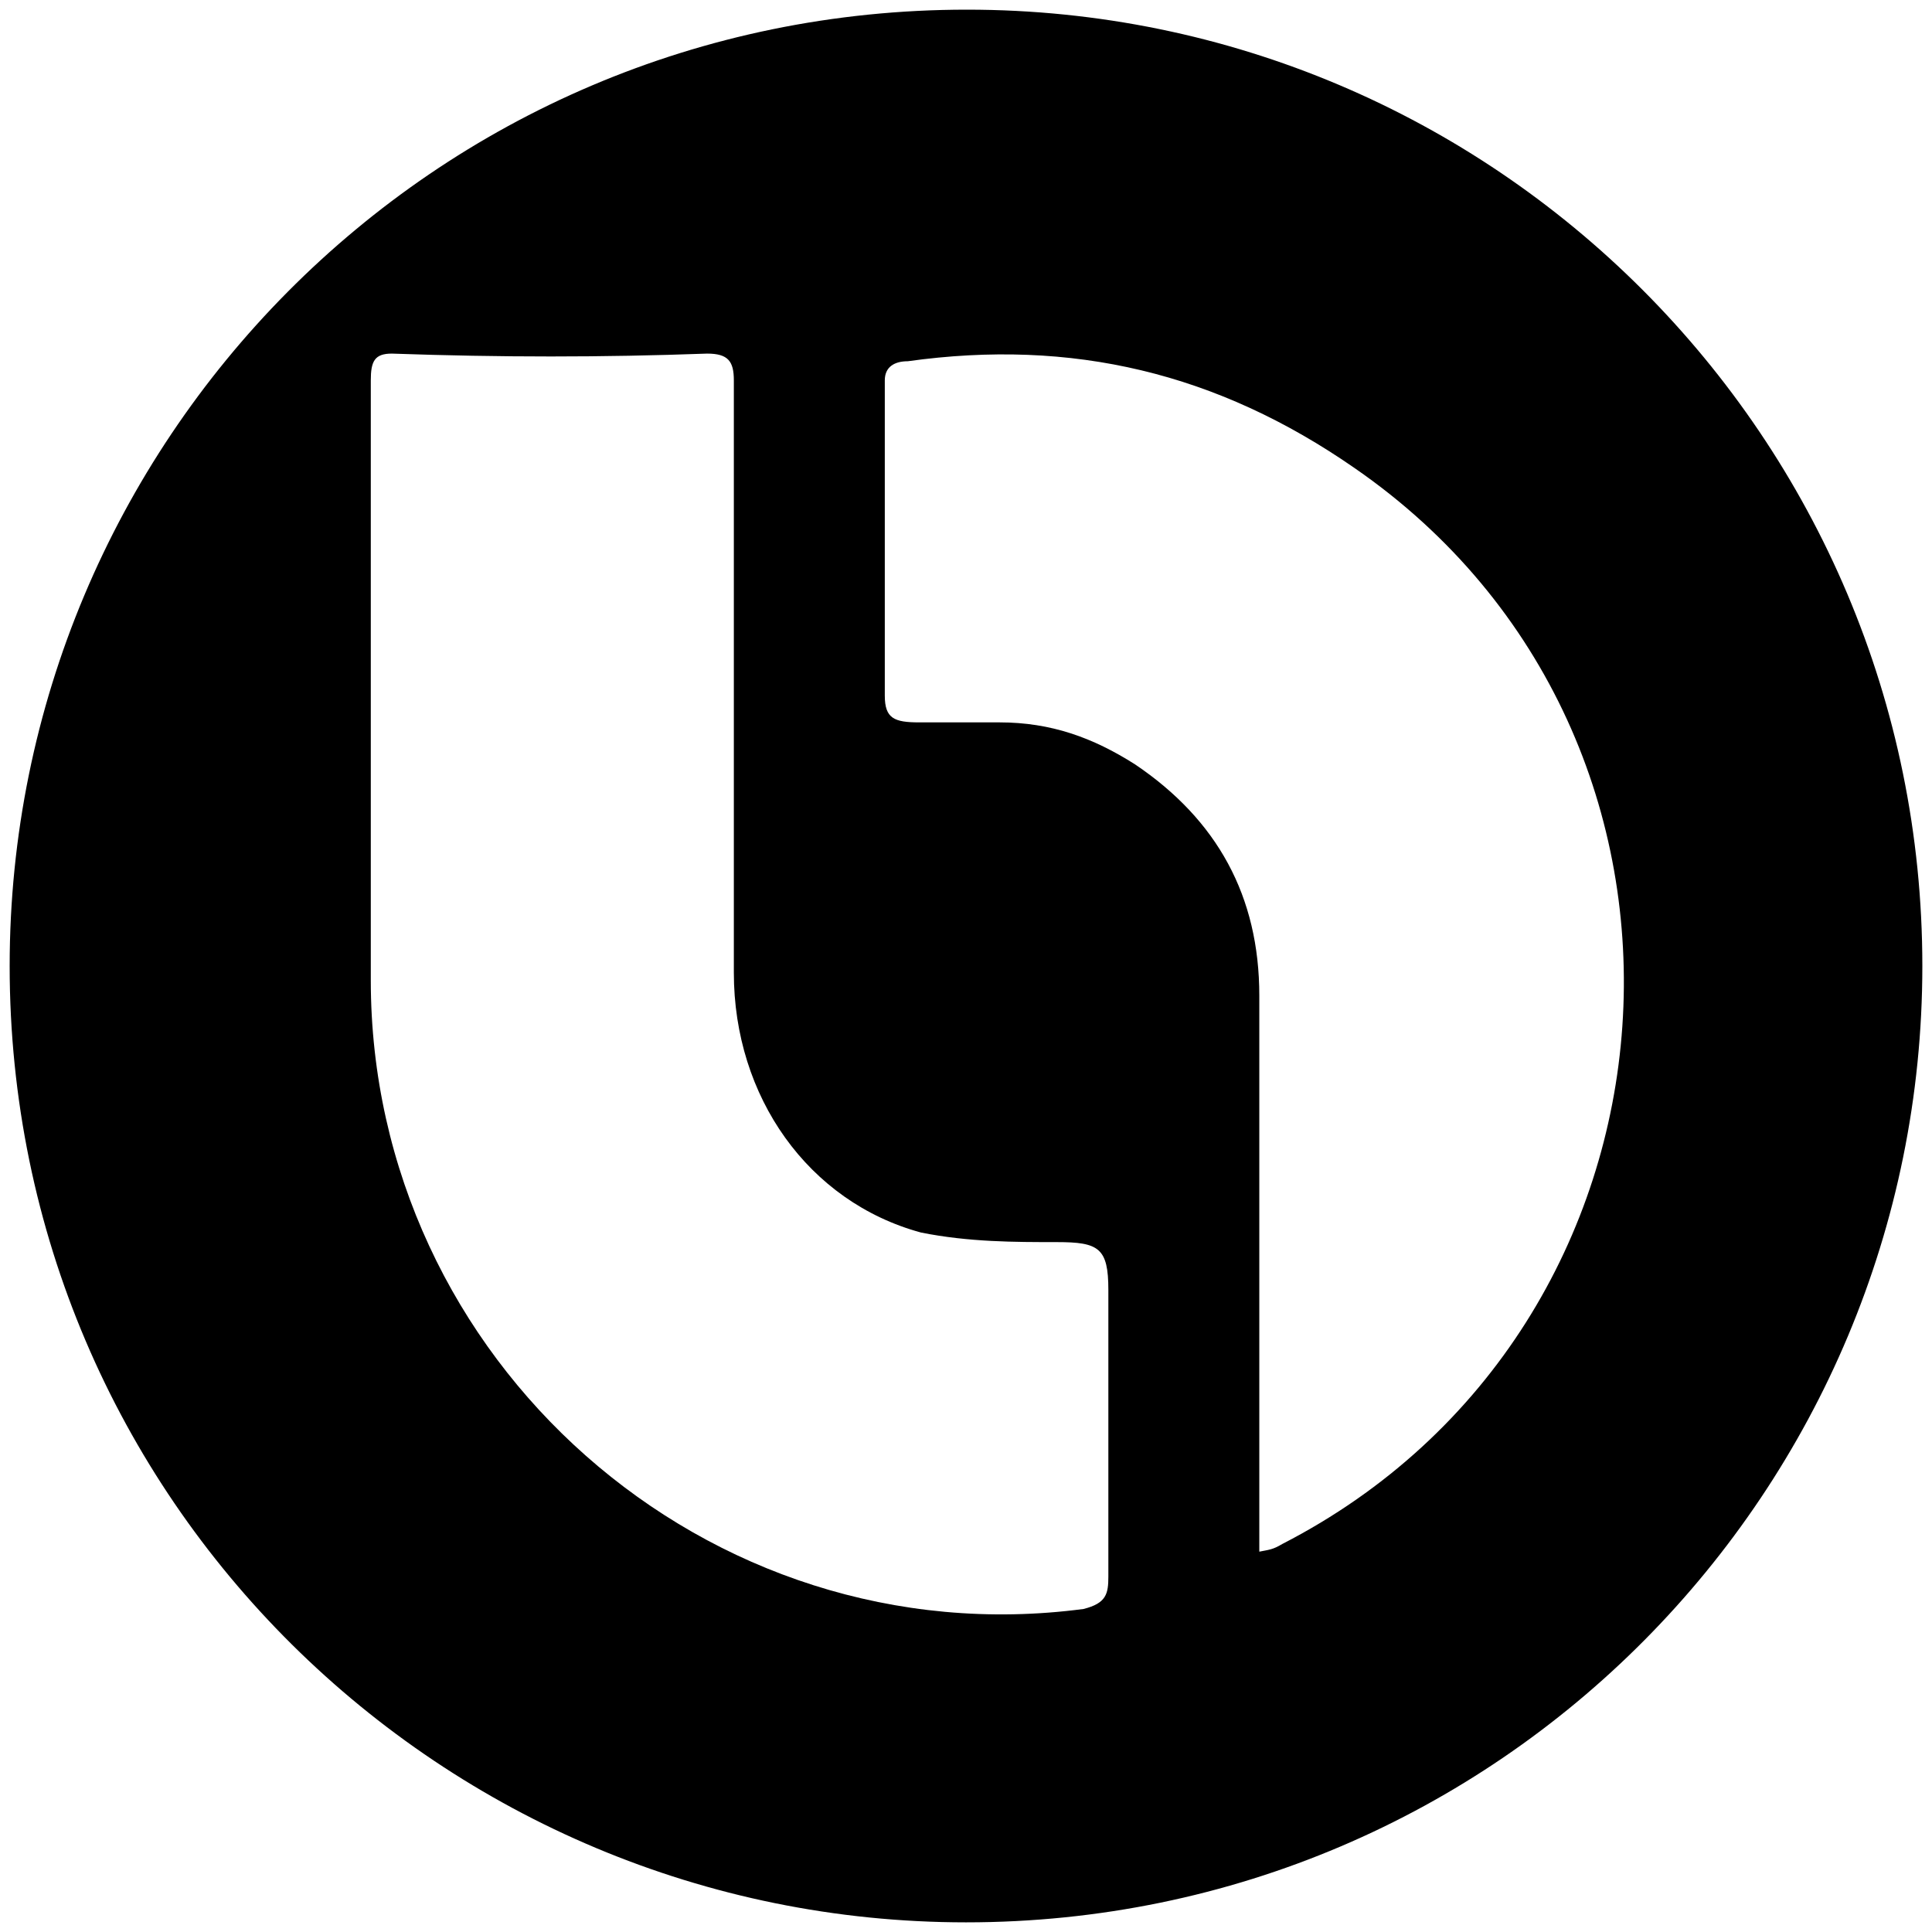
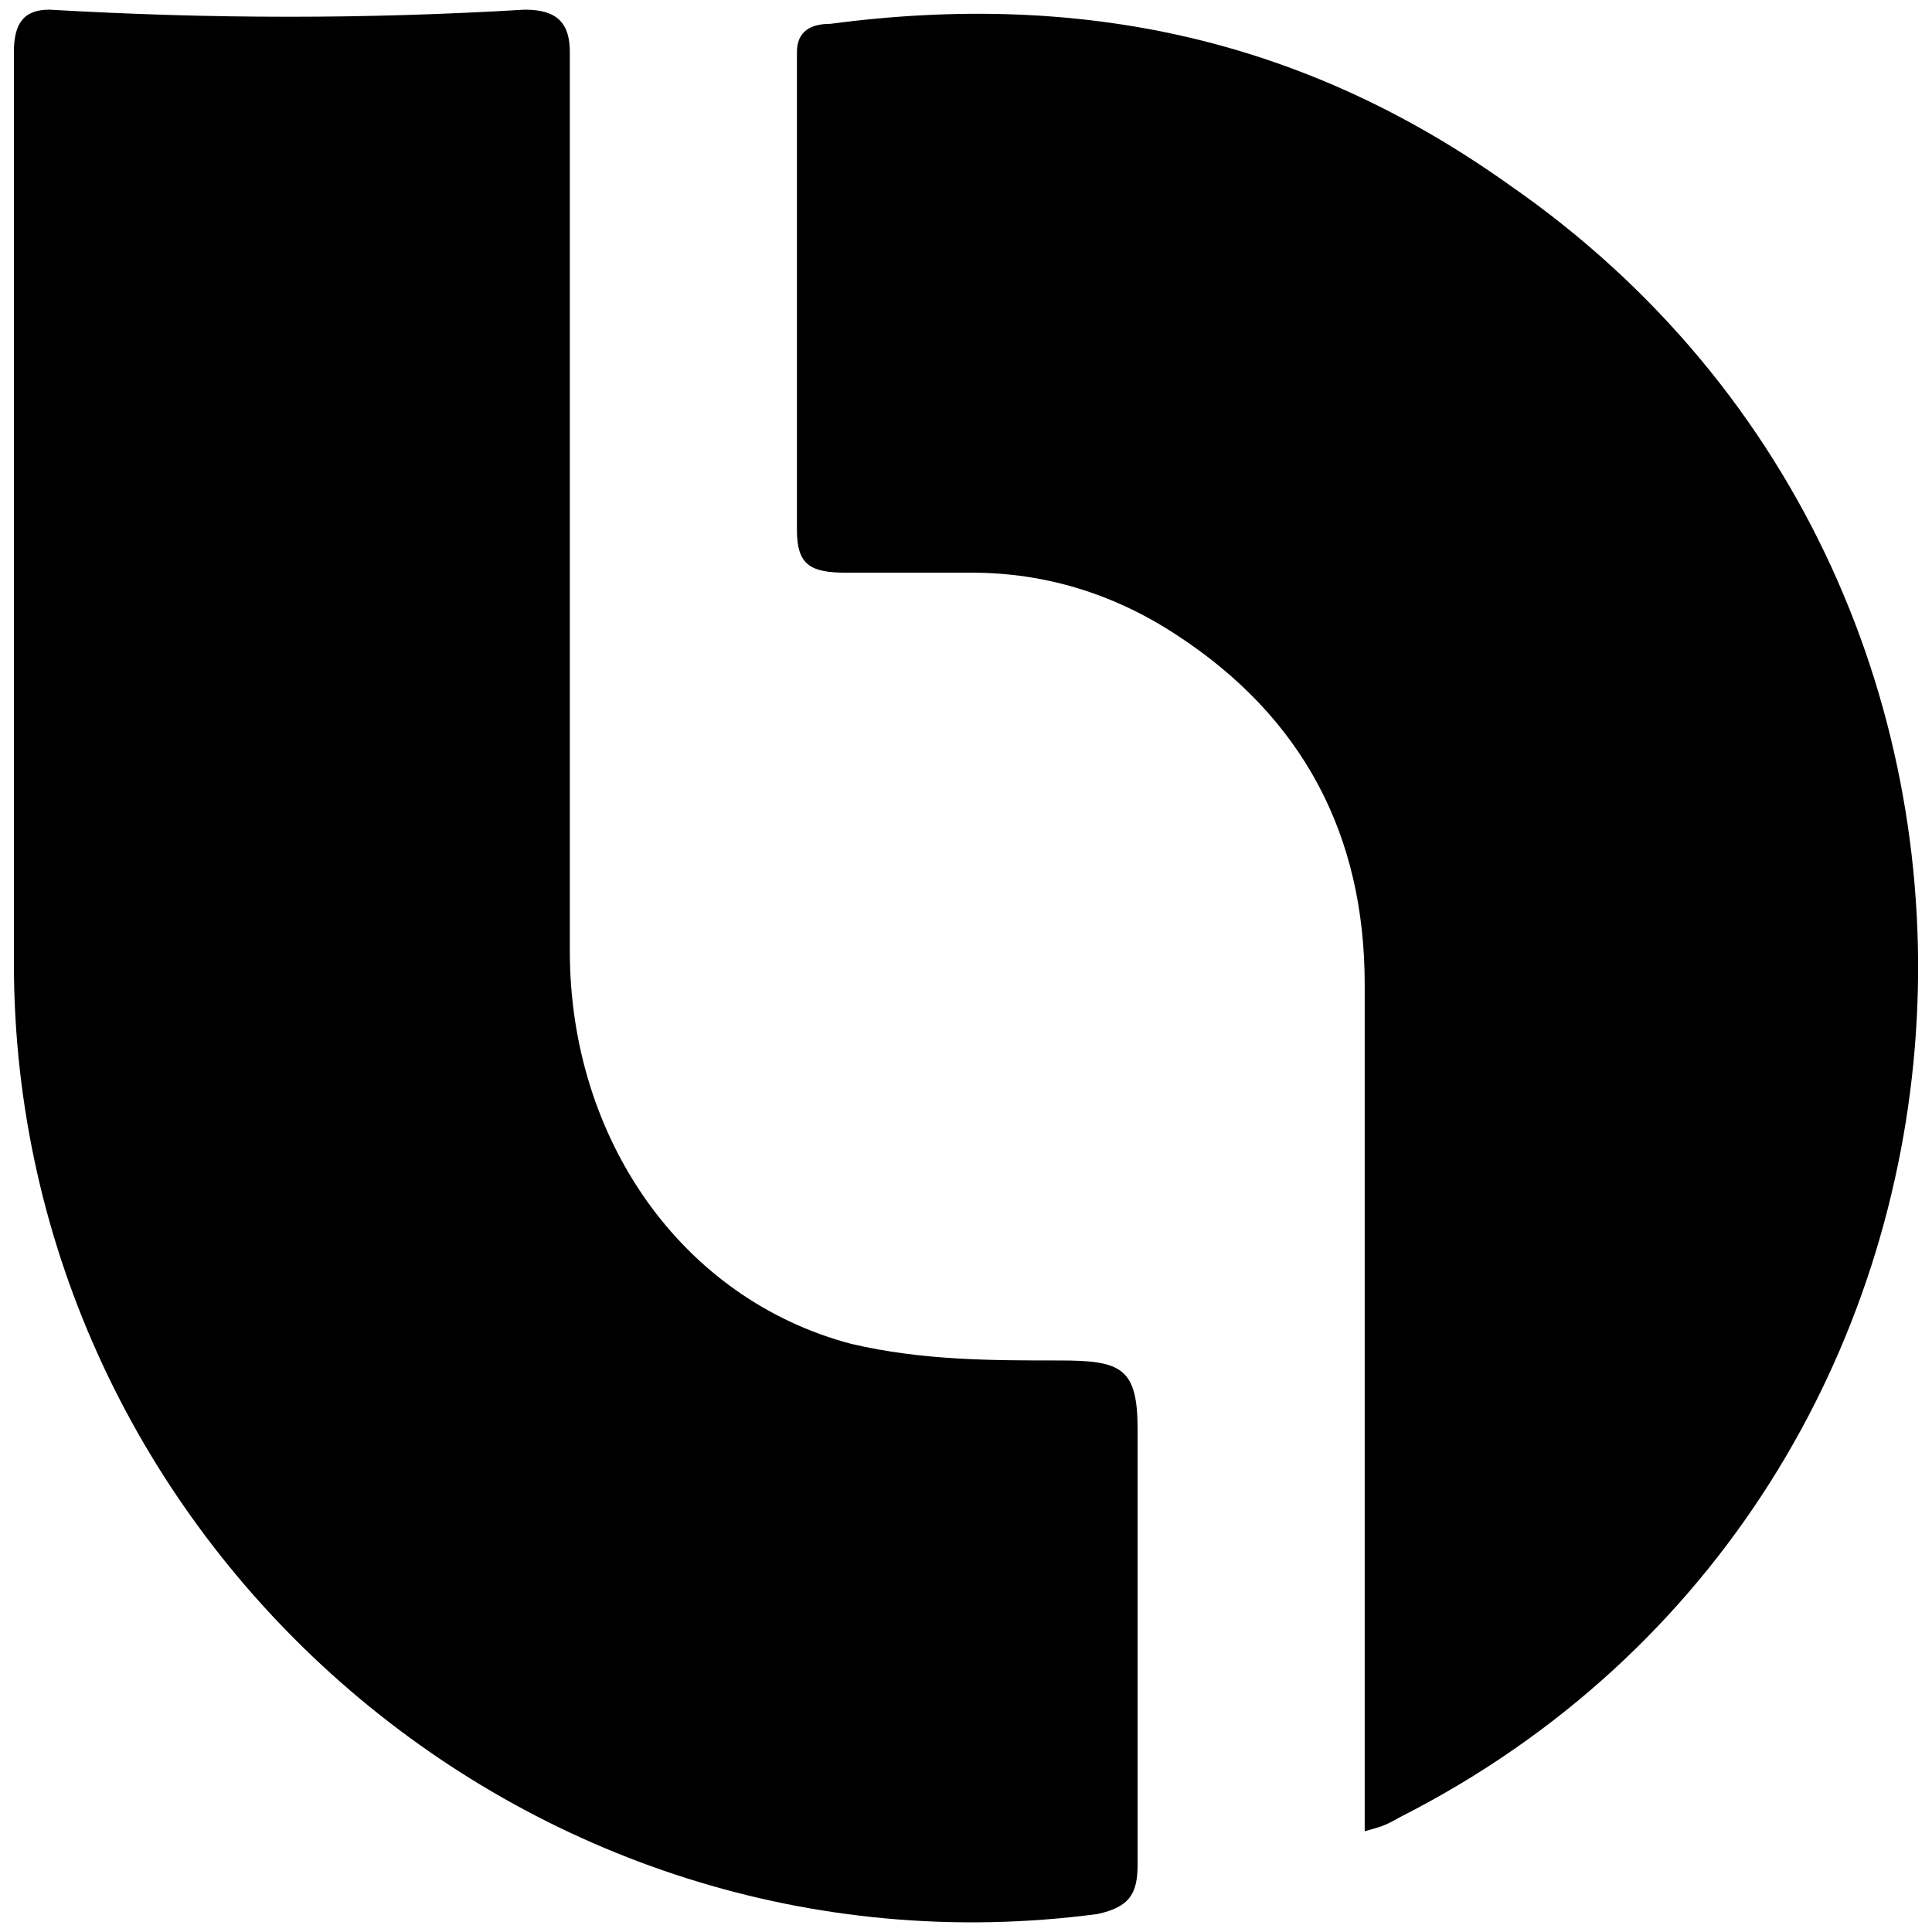
<svg xmlns="http://www.w3.org/2000/svg" width="1000" height="1000">
-   <path d="M500.496 5C223.572 5 5 229.506 5 500.002c0 276.43 224.506 495.001 495.002 495.001 276.43 0 495.001-224.506 495.001-495.001C995.003 226.539 773.464 5 500.496 5zM191.924 507.42V196.868c0-9.89 1.978-13.846 10.879-13.846 56.374 1.978 108.791 1.978 163.187 0 10.88 0 13.846 3.956 13.846 13.846v306.594c0 64.286 38.572 118.682 96.924 134.506 24.725 4.945 48.462 4.945 70.22 4.945 21.758 0 26.703 2.967 26.703 24.726v148.352c0 8.9-.989 13.846-12.857 16.813-194.836 25.714-368.902-128.572-368.902-325.386zm266.045-147.364V196.87c0-6.923 4.945-9.89 11.868-9.89 85.055-11.869 160.22 5.934 231.43 55.384 201.758 139.451 180 445.057-37.583 556.815-4.946 2.968-6.924 2.968-11.869 3.957V515.33c0-51.428-21.758-90.989-64.286-119.67-21.758-13.847-43.516-21.759-70.22-21.759h-41.538c-12.857 0-17.802-1.978-17.802-13.846z" style="fill:#000;fill-opacity:1;fill-rule:nonzero;stroke:none;" />
+   <path d="M7.19 498.464V27.04C7.19 12.347 12.088 5 25.557 5c84.489 4.898 164.08 4.898 246.12 0 17.142 0 23.265 7.347 23.265 22.04v465.301c0 96.734 57.55 179.998 145.712 203.263 36.735 8.572 72.244 8.572 107.754 8.572 31.836 0 40.408 3.673 40.408 35.51v225.303c0 14.693-3.674 22.04-20.816 25.714C271.677 1029.886 7.19 796.01 7.19 498.463zm405.301-224.08V27.042c0-11.02 7.347-14.694 17.143-14.694C559.428-4.796 674.529 19.694 781.058 95.61c306.12 211.834 274.283 677.135-56.325 844.888-8.572 4.898-9.796 4.898-18.368 7.347V509.484c0-77.142-31.836-138.366-97.958-181.222-31.836-20.817-67.346-31.837-105.304-31.837h-64.898c-18.367 0-25.714-3.673-25.714-22.04z" style="fill:#000;fill-opacity:1;fill-rule:nonzero;stroke:none;" />
</svg>
